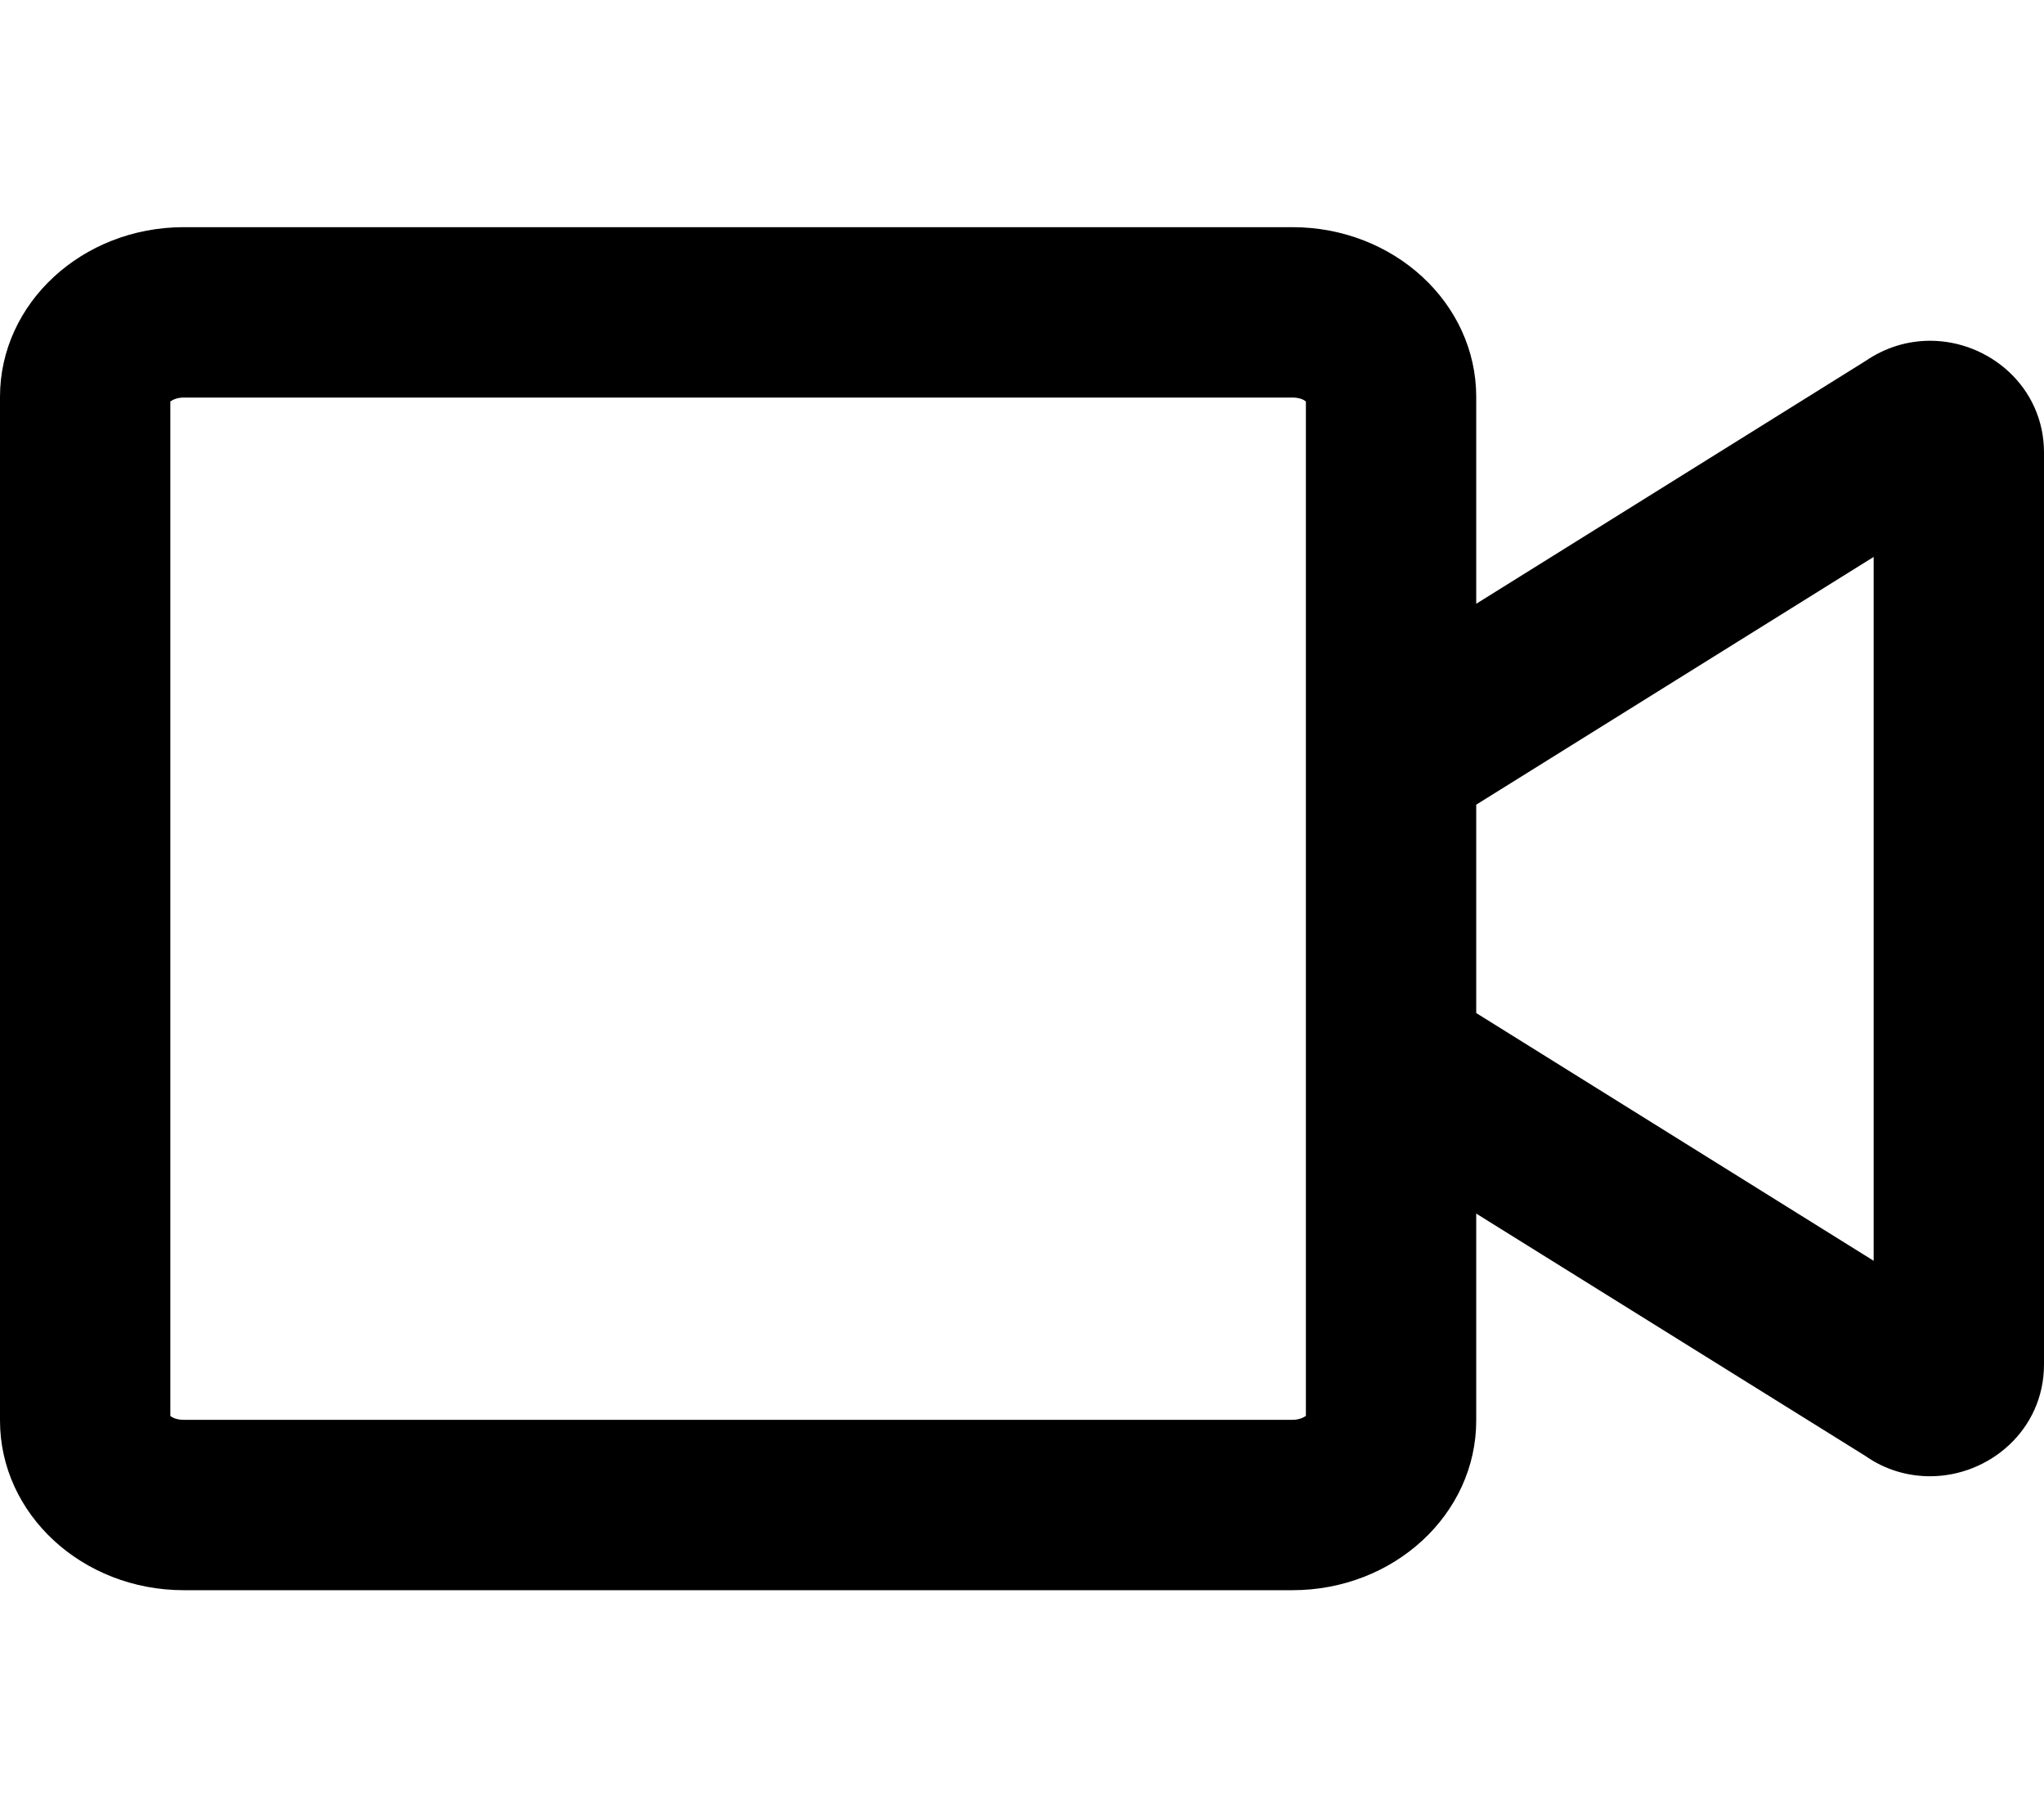
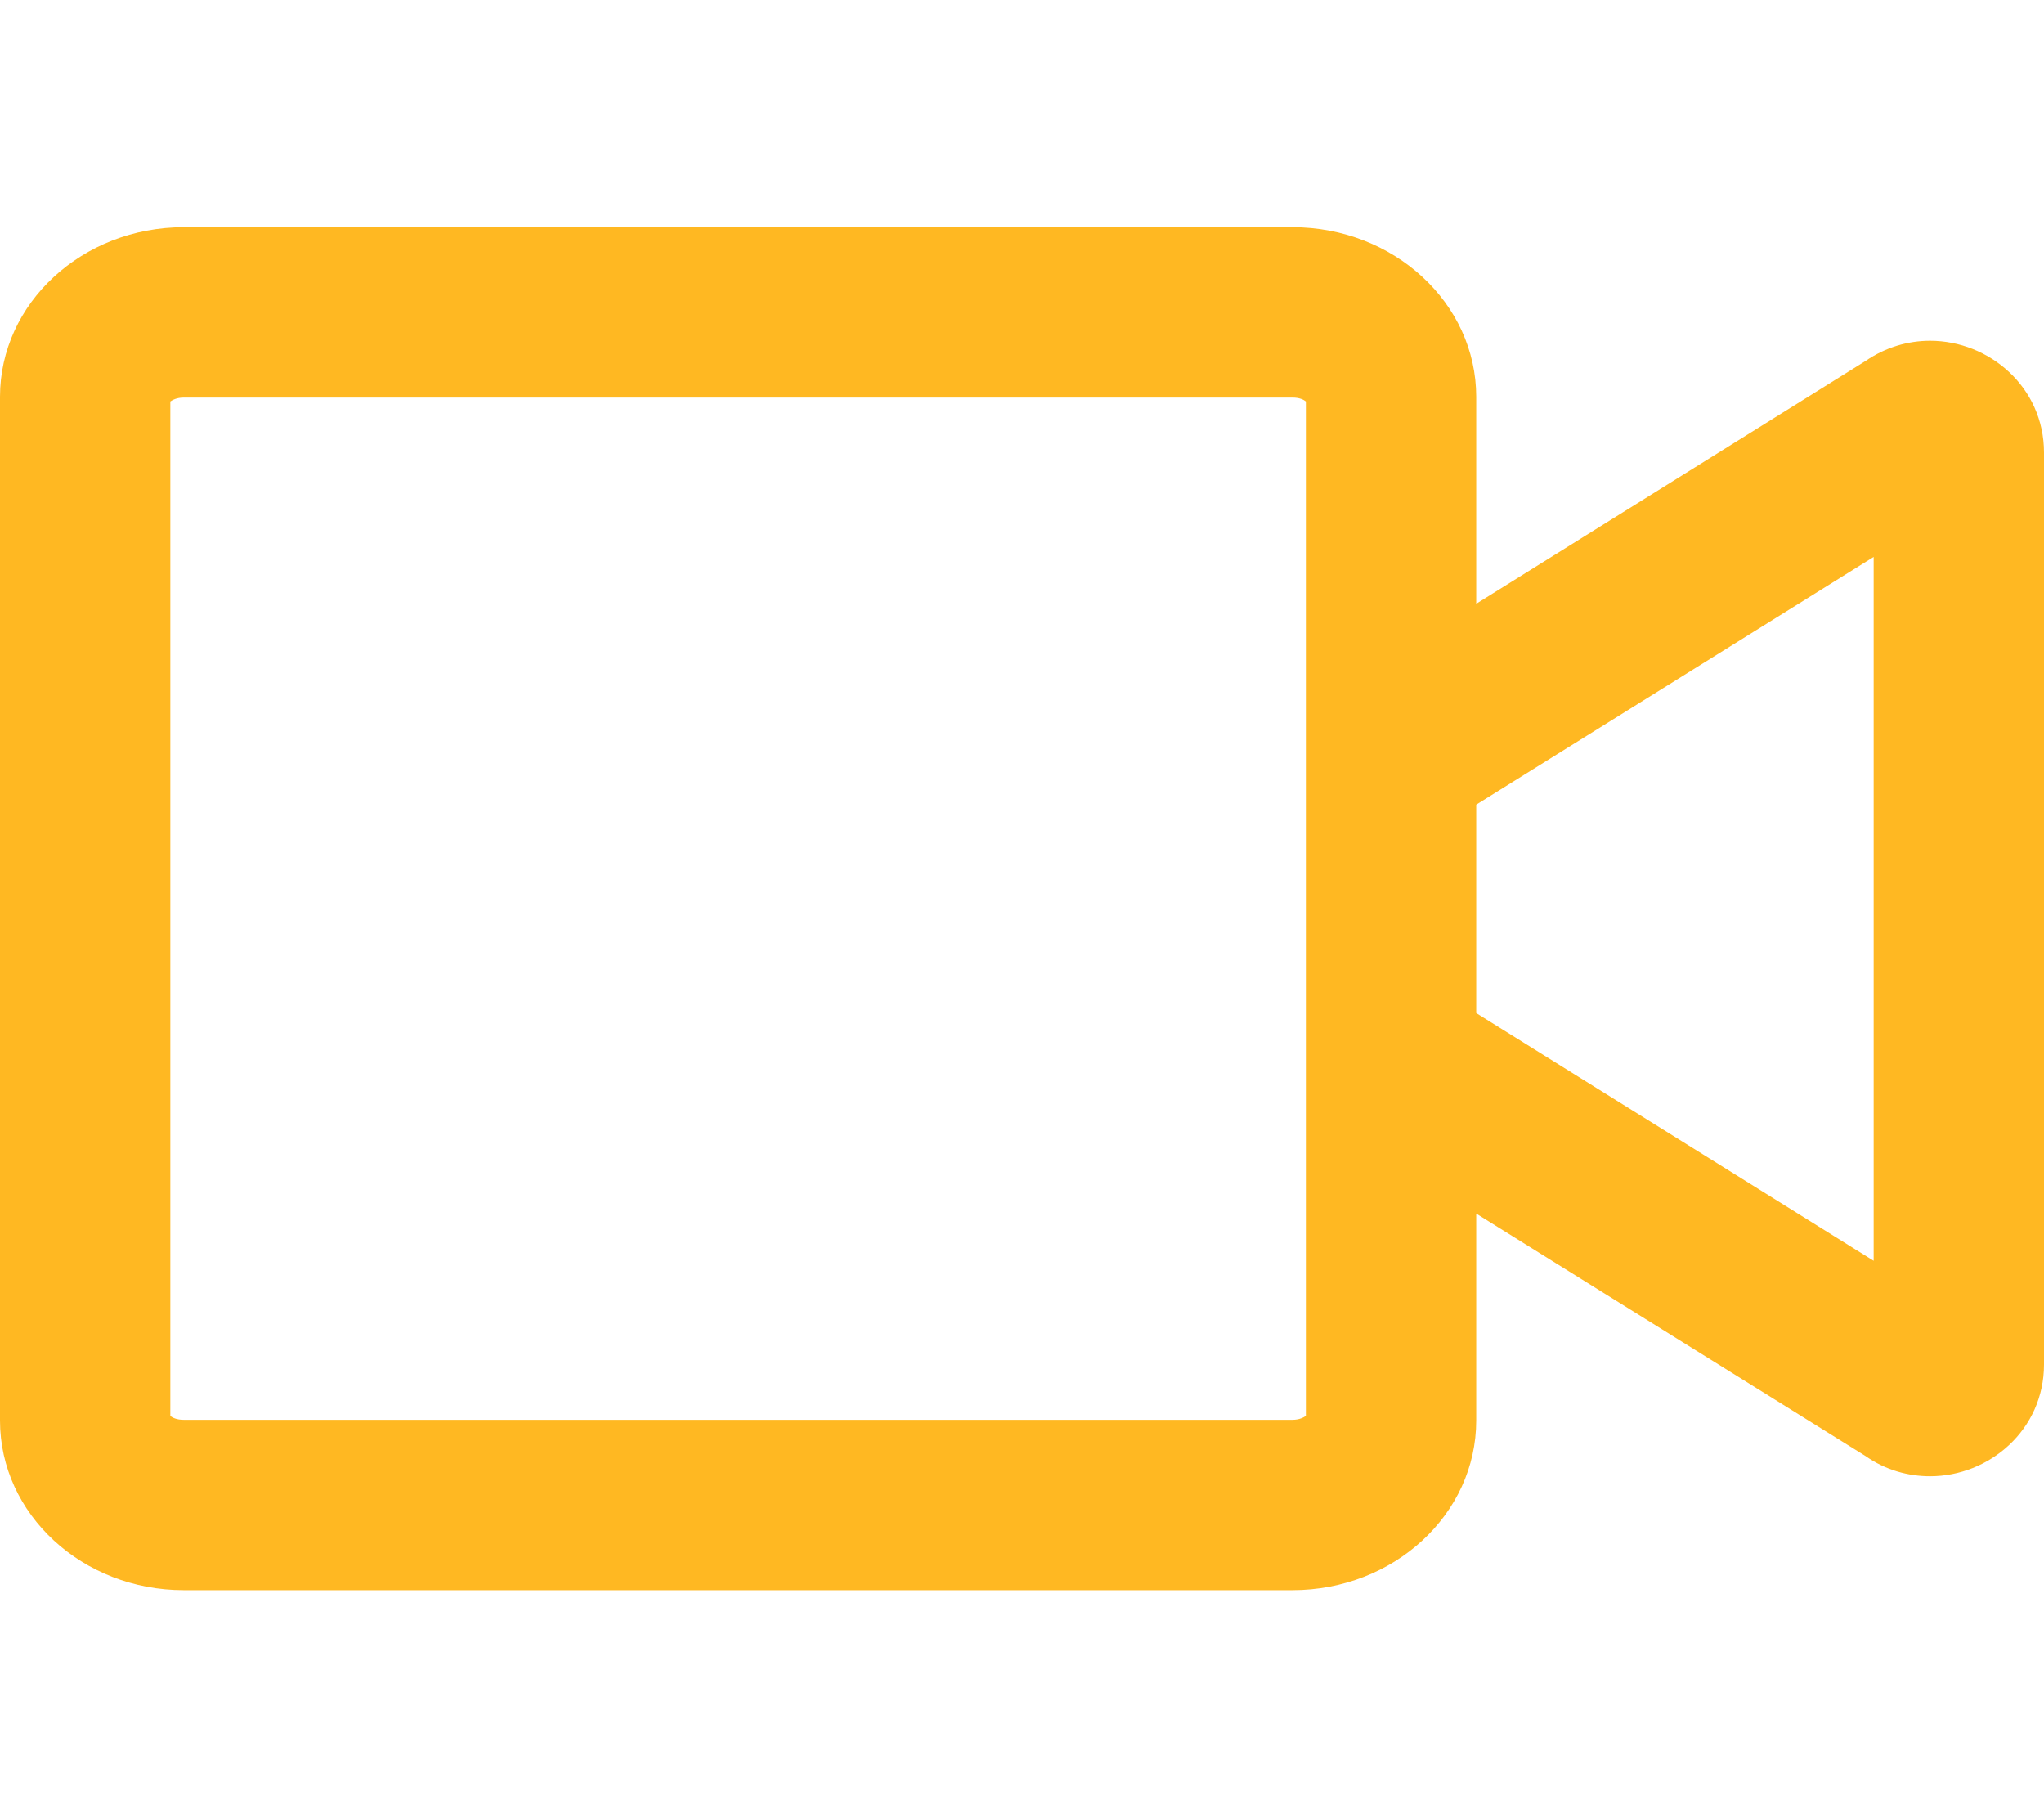
<svg xmlns="http://www.w3.org/2000/svg" viewBox="0 0 576 512">
-   <path d="M543.9 96c-6.2 0-12.5 1.8-18.2 5.7L416 170.1v-58.3c0-26.4-23.2-47.8-51.8-47.8H51.8C23.2 64 0 85.4 0 111.8v288.4C0 426.6 23.2 448 51.8 448h312.4c28.6 0 51.8-21.4 51.8-47.8v-58.3l109.7 68.3c5.7 4 12.1 5.7 18.2 5.7 16.6 0 32.1-13 32.1-31.5V127.5C576 109 560.5 96 543.9 96zM368 200v198.9c-.6.4-1.8 1.1-3.8 1.1H51.8c-2 0-3.2-.6-3.8-1.1V113.1c.6-.4 1.8-1.1 3.8-1.1h312.4c2 0 3.2.6 3.8 1.1V200zm160 155.2l-112-69.8v-58.7l112-69.8v198.3z" />
+   <style>
+         .video{
+         fill: #ffb822;
+         }
+     </style>
+   <path class="video" d="M543.9 96c-6.2 0-12.5 1.8-18.2 5.7L416 170.1v-58.3c0-26.4-23.2-47.8-51.8-47.8H51.8C23.2 64 0 85.4 0 111.8v288.4C0 426.6 23.2 448 51.8 448h312.4c28.6 0 51.8-21.4 51.8-47.8v-58.3l109.7 68.3c5.7 4 12.1 5.7 18.2 5.7 16.6 0 32.1-13 32.1-31.5V127.5C576 109 560.5 96 543.9 96zM368 200v198.9c-.6.4-1.8 1.1-3.8 1.1H51.8c-2 0-3.2-.6-3.8-1.1V113.1c.6-.4 1.8-1.1 3.8-1.1h312.4c2 0 3.2.6 3.8 1.1V200zm160 155.2l-112-69.8v-58.7l112-69.8v198.3z" />
</svg>
